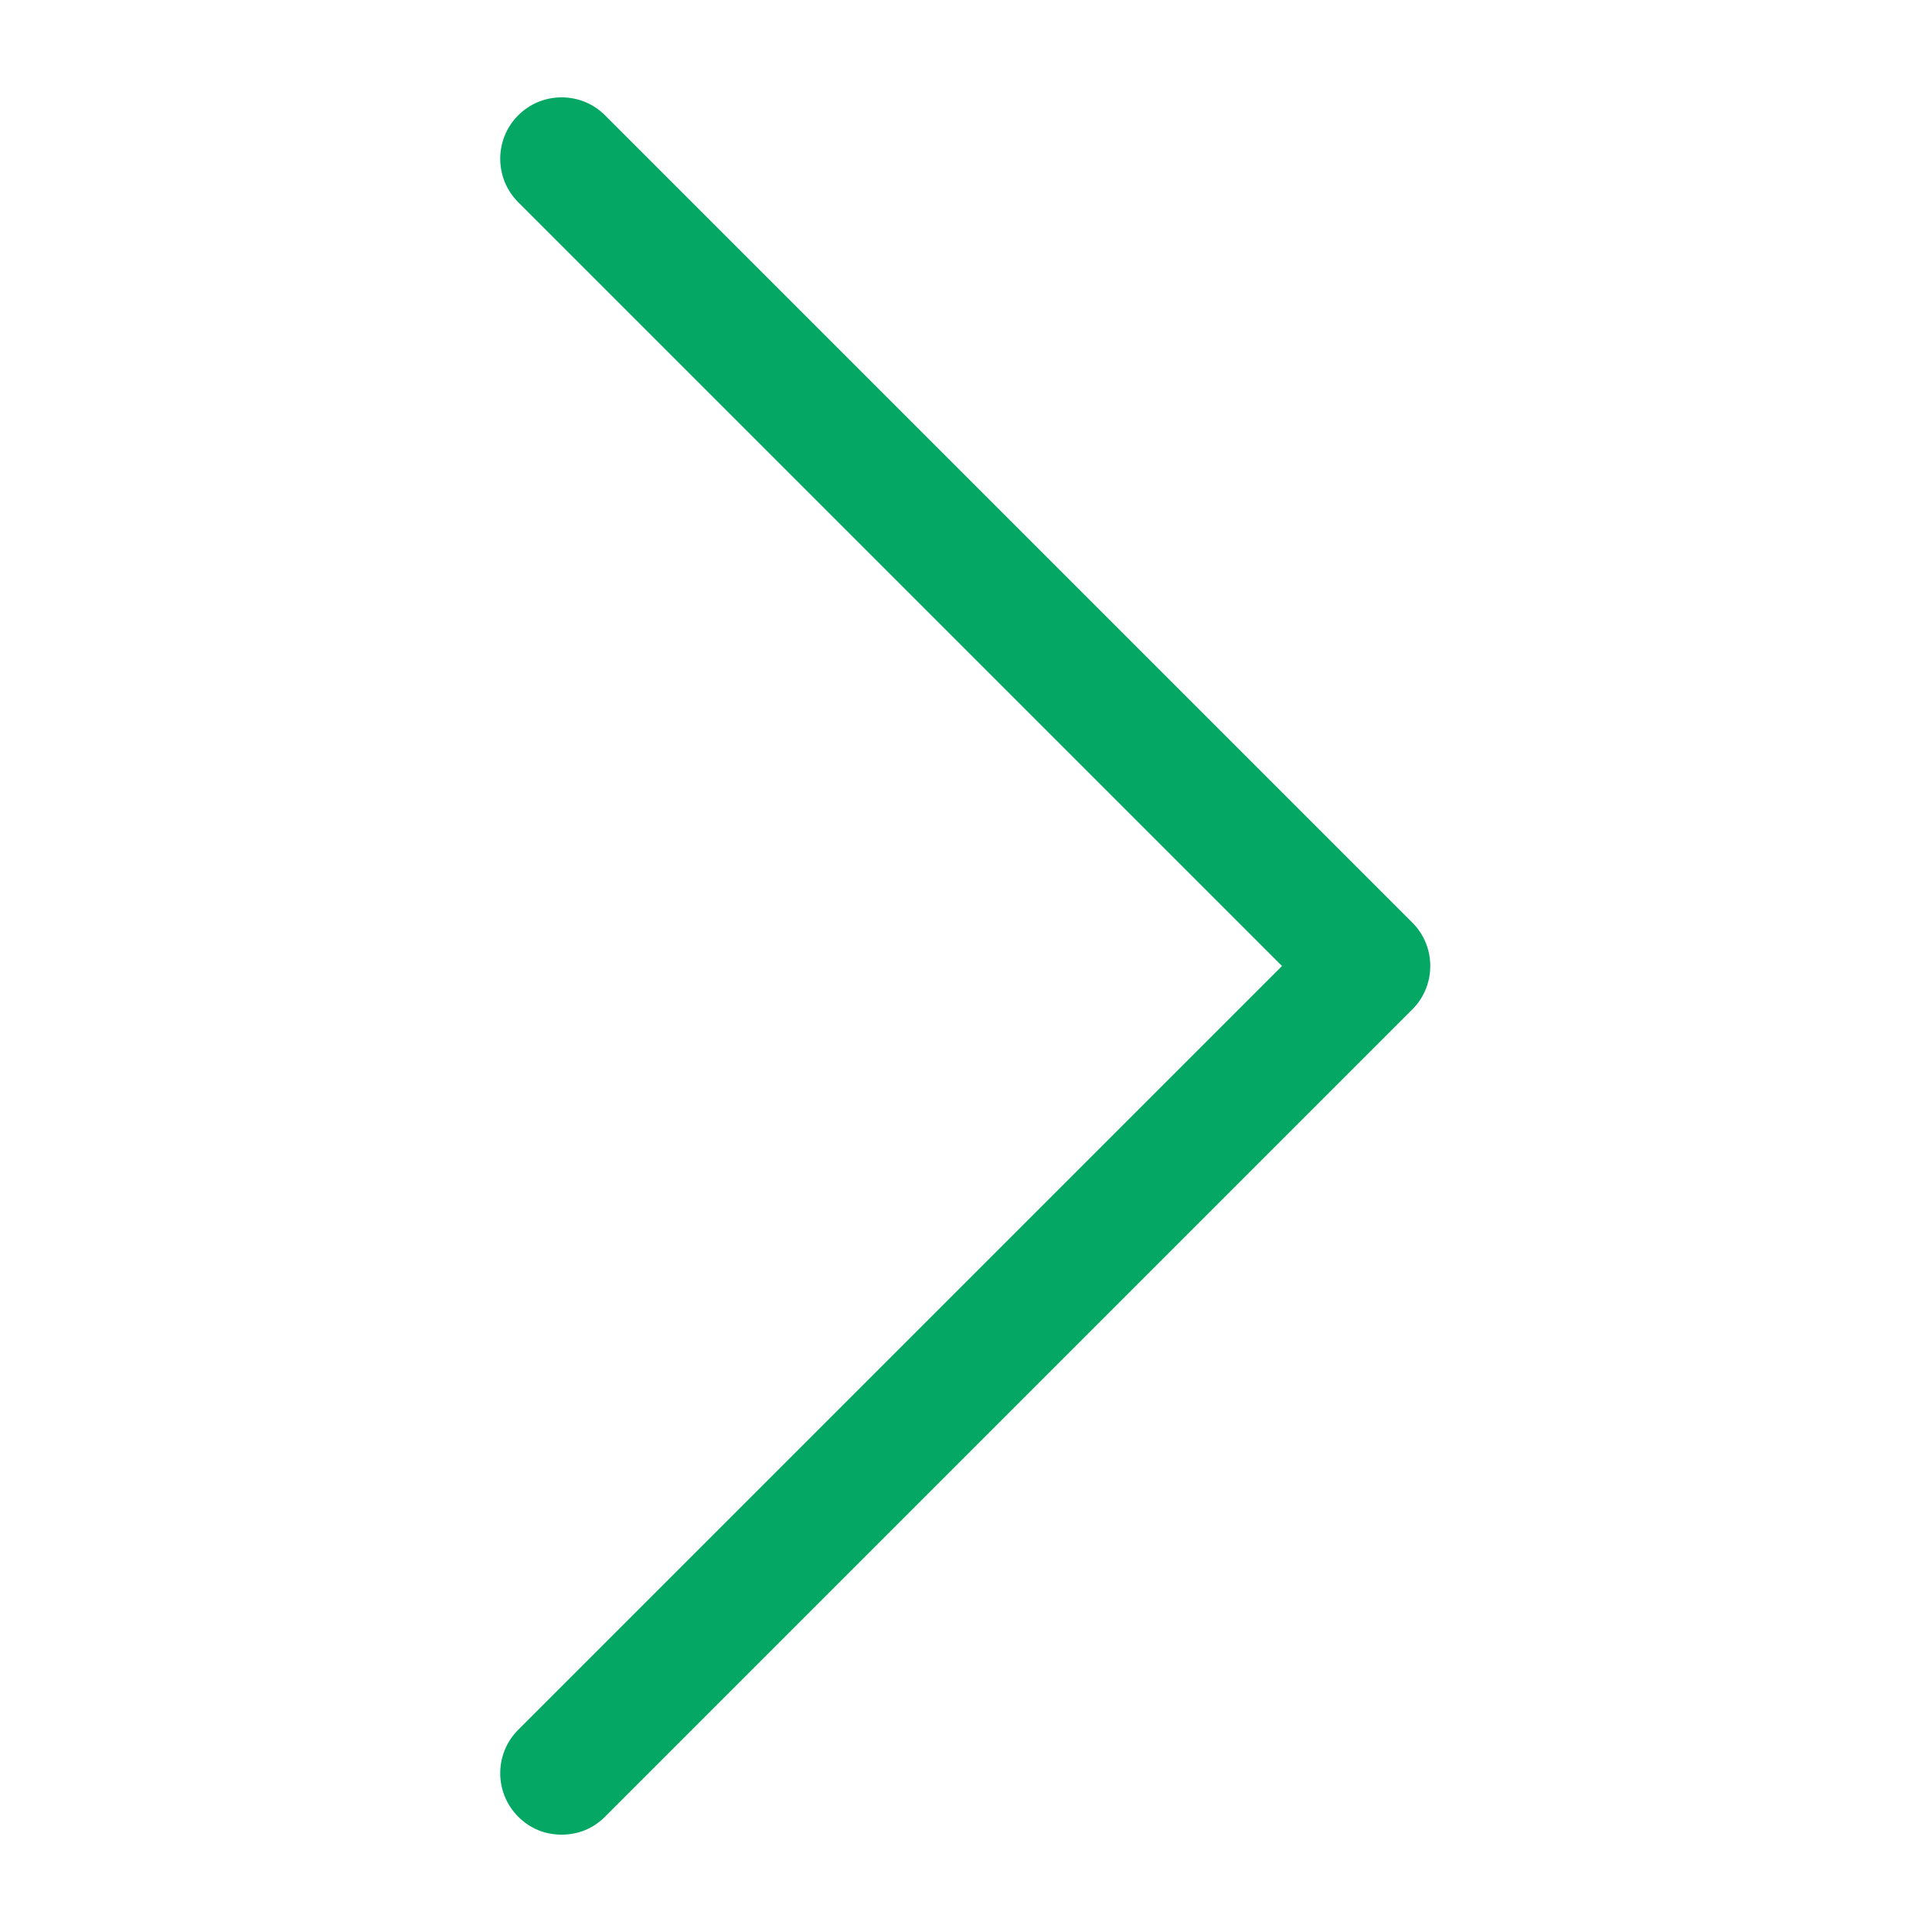
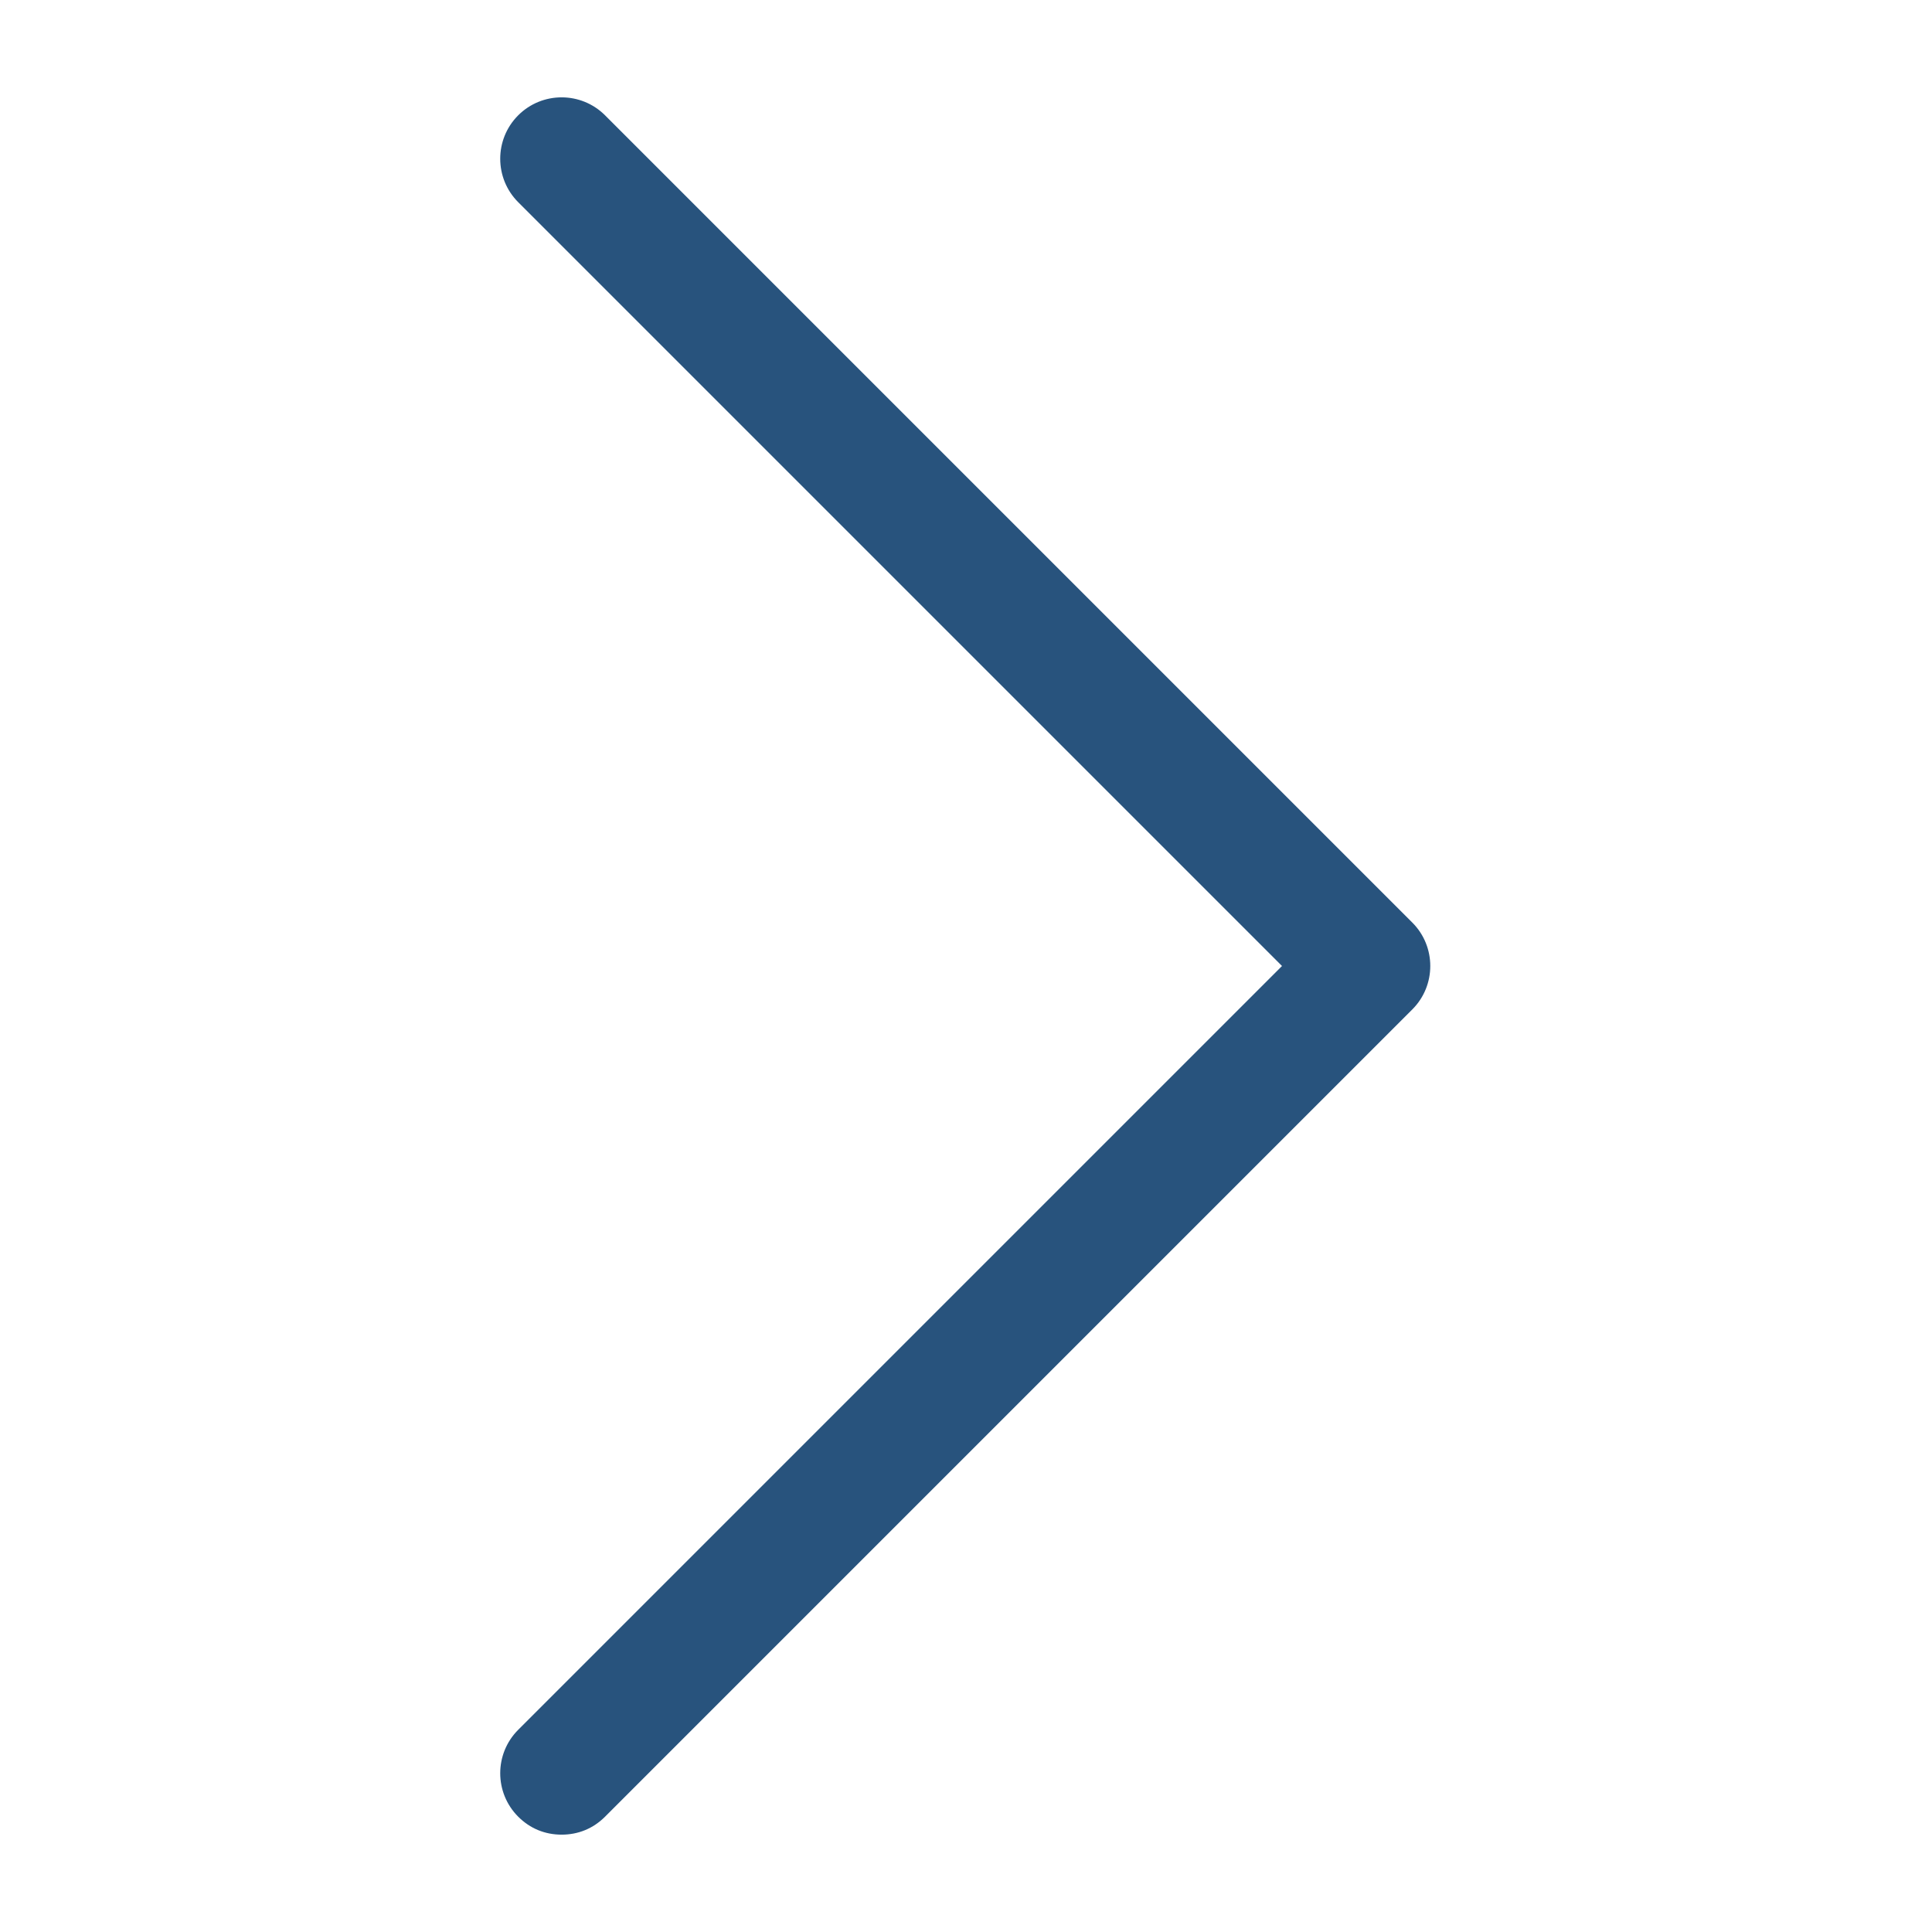
- <svg xmlns="http://www.w3.org/2000/svg" version="1.1" viewBox="0 0 129 129" enable-background="new 0 0 129 129">
+ <svg xmlns="http://www.w3.org/2000/svg" width="100%" height="100%" viewBox="0 0 129 129" version="1.1" xml:space="preserve" style="fill-rule:evenodd;clip-rule:evenodd;stroke-linejoin:round;stroke-miterlimit:2;">
  <g>
-     <path fill="#04a763" d="m40.4,121.3c-0.8,0.8-1.8,1.2-2.9,1.2s-2.1-0.4-2.9-1.2c-1.6-1.6-1.6-4.2 0-5.8l51-51-51-51c-1.6-1.6-1.6-4.2 0-5.8 1.6-1.6 4.2-1.6 5.8,0l53.9,53.9c1.6,1.6 1.6,4.2 0,5.8l-53.9,53.9z" />
+     <path d="M40.4,121.3C39.6,122.1 38.6,122.5 37.5,122.5C36.4,122.5 35.4,122.1 34.6,121.3C33,119.7 33,117.1 34.6,115.5L85.6,64.5L34.6,13.5C33,11.9 33,9.3 34.6,7.7C36.2,6.1 38.8,6.1 40.4,7.7L94.3,61.6C95.9,63.2 95.9,65.8 94.3,67.4L40.4,121.3Z" style="fill:rgb(40,83,125);fill-rule:nonzero;" />
  </g>
</svg>
